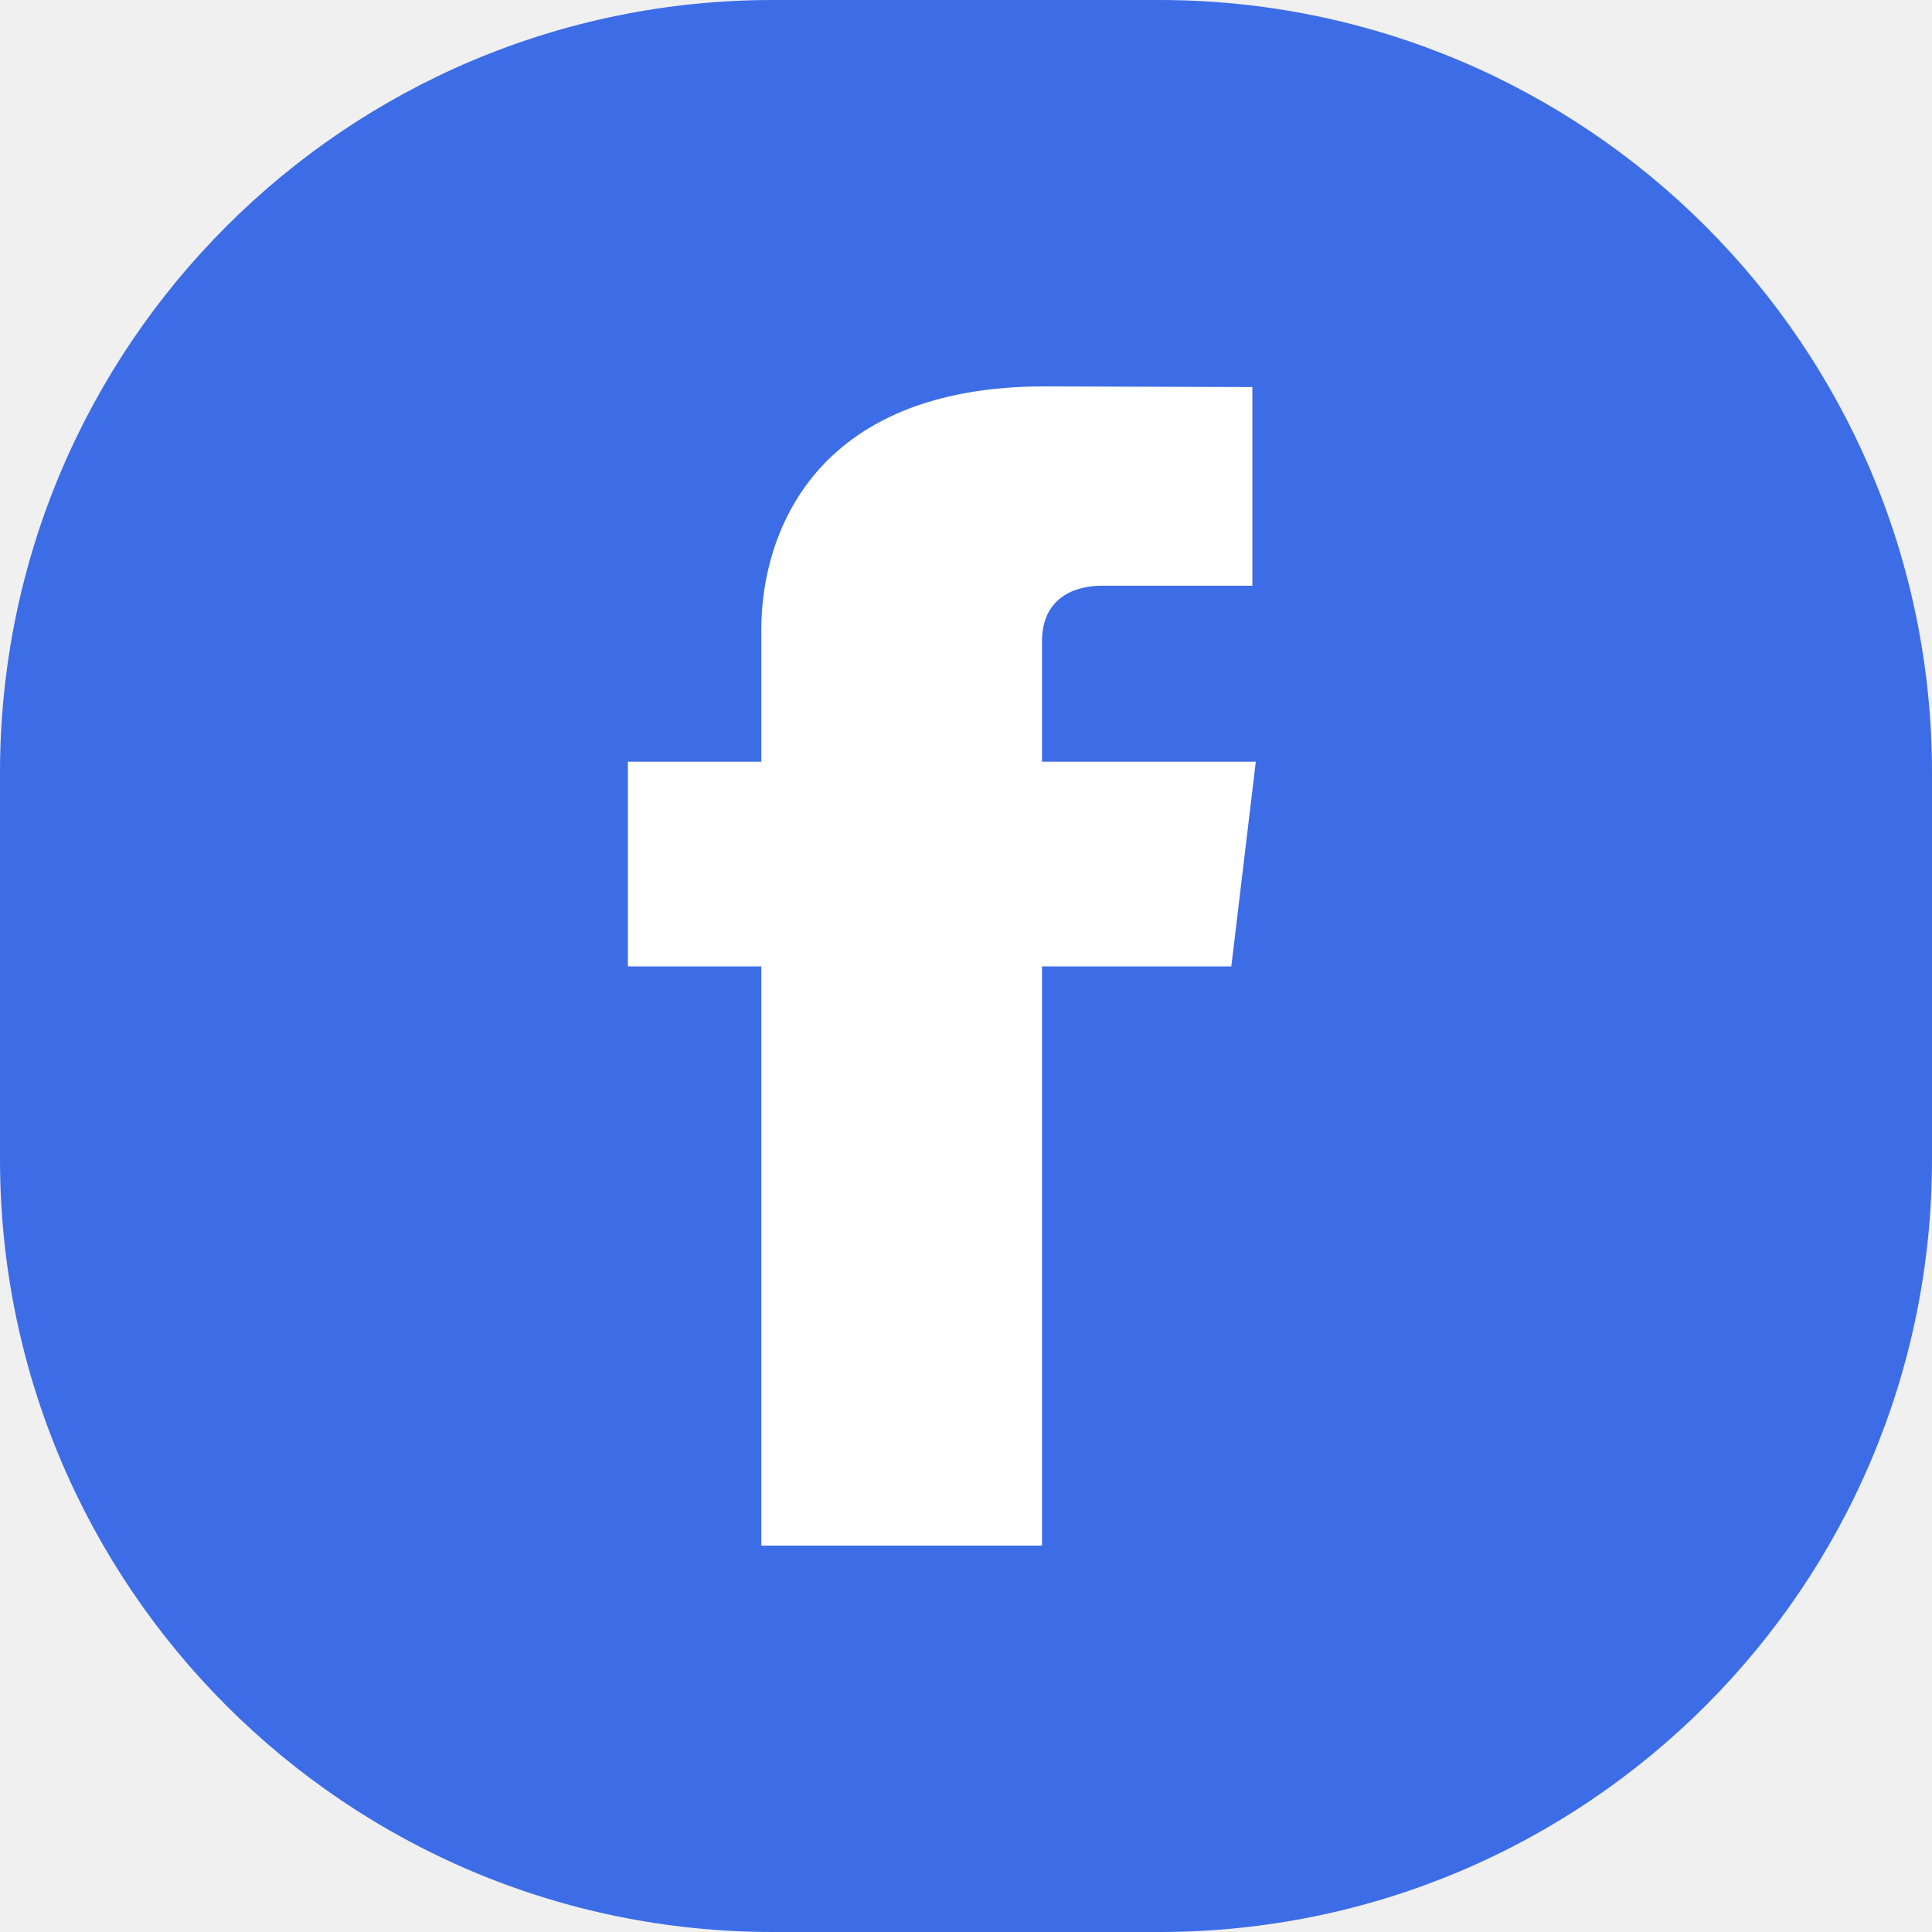
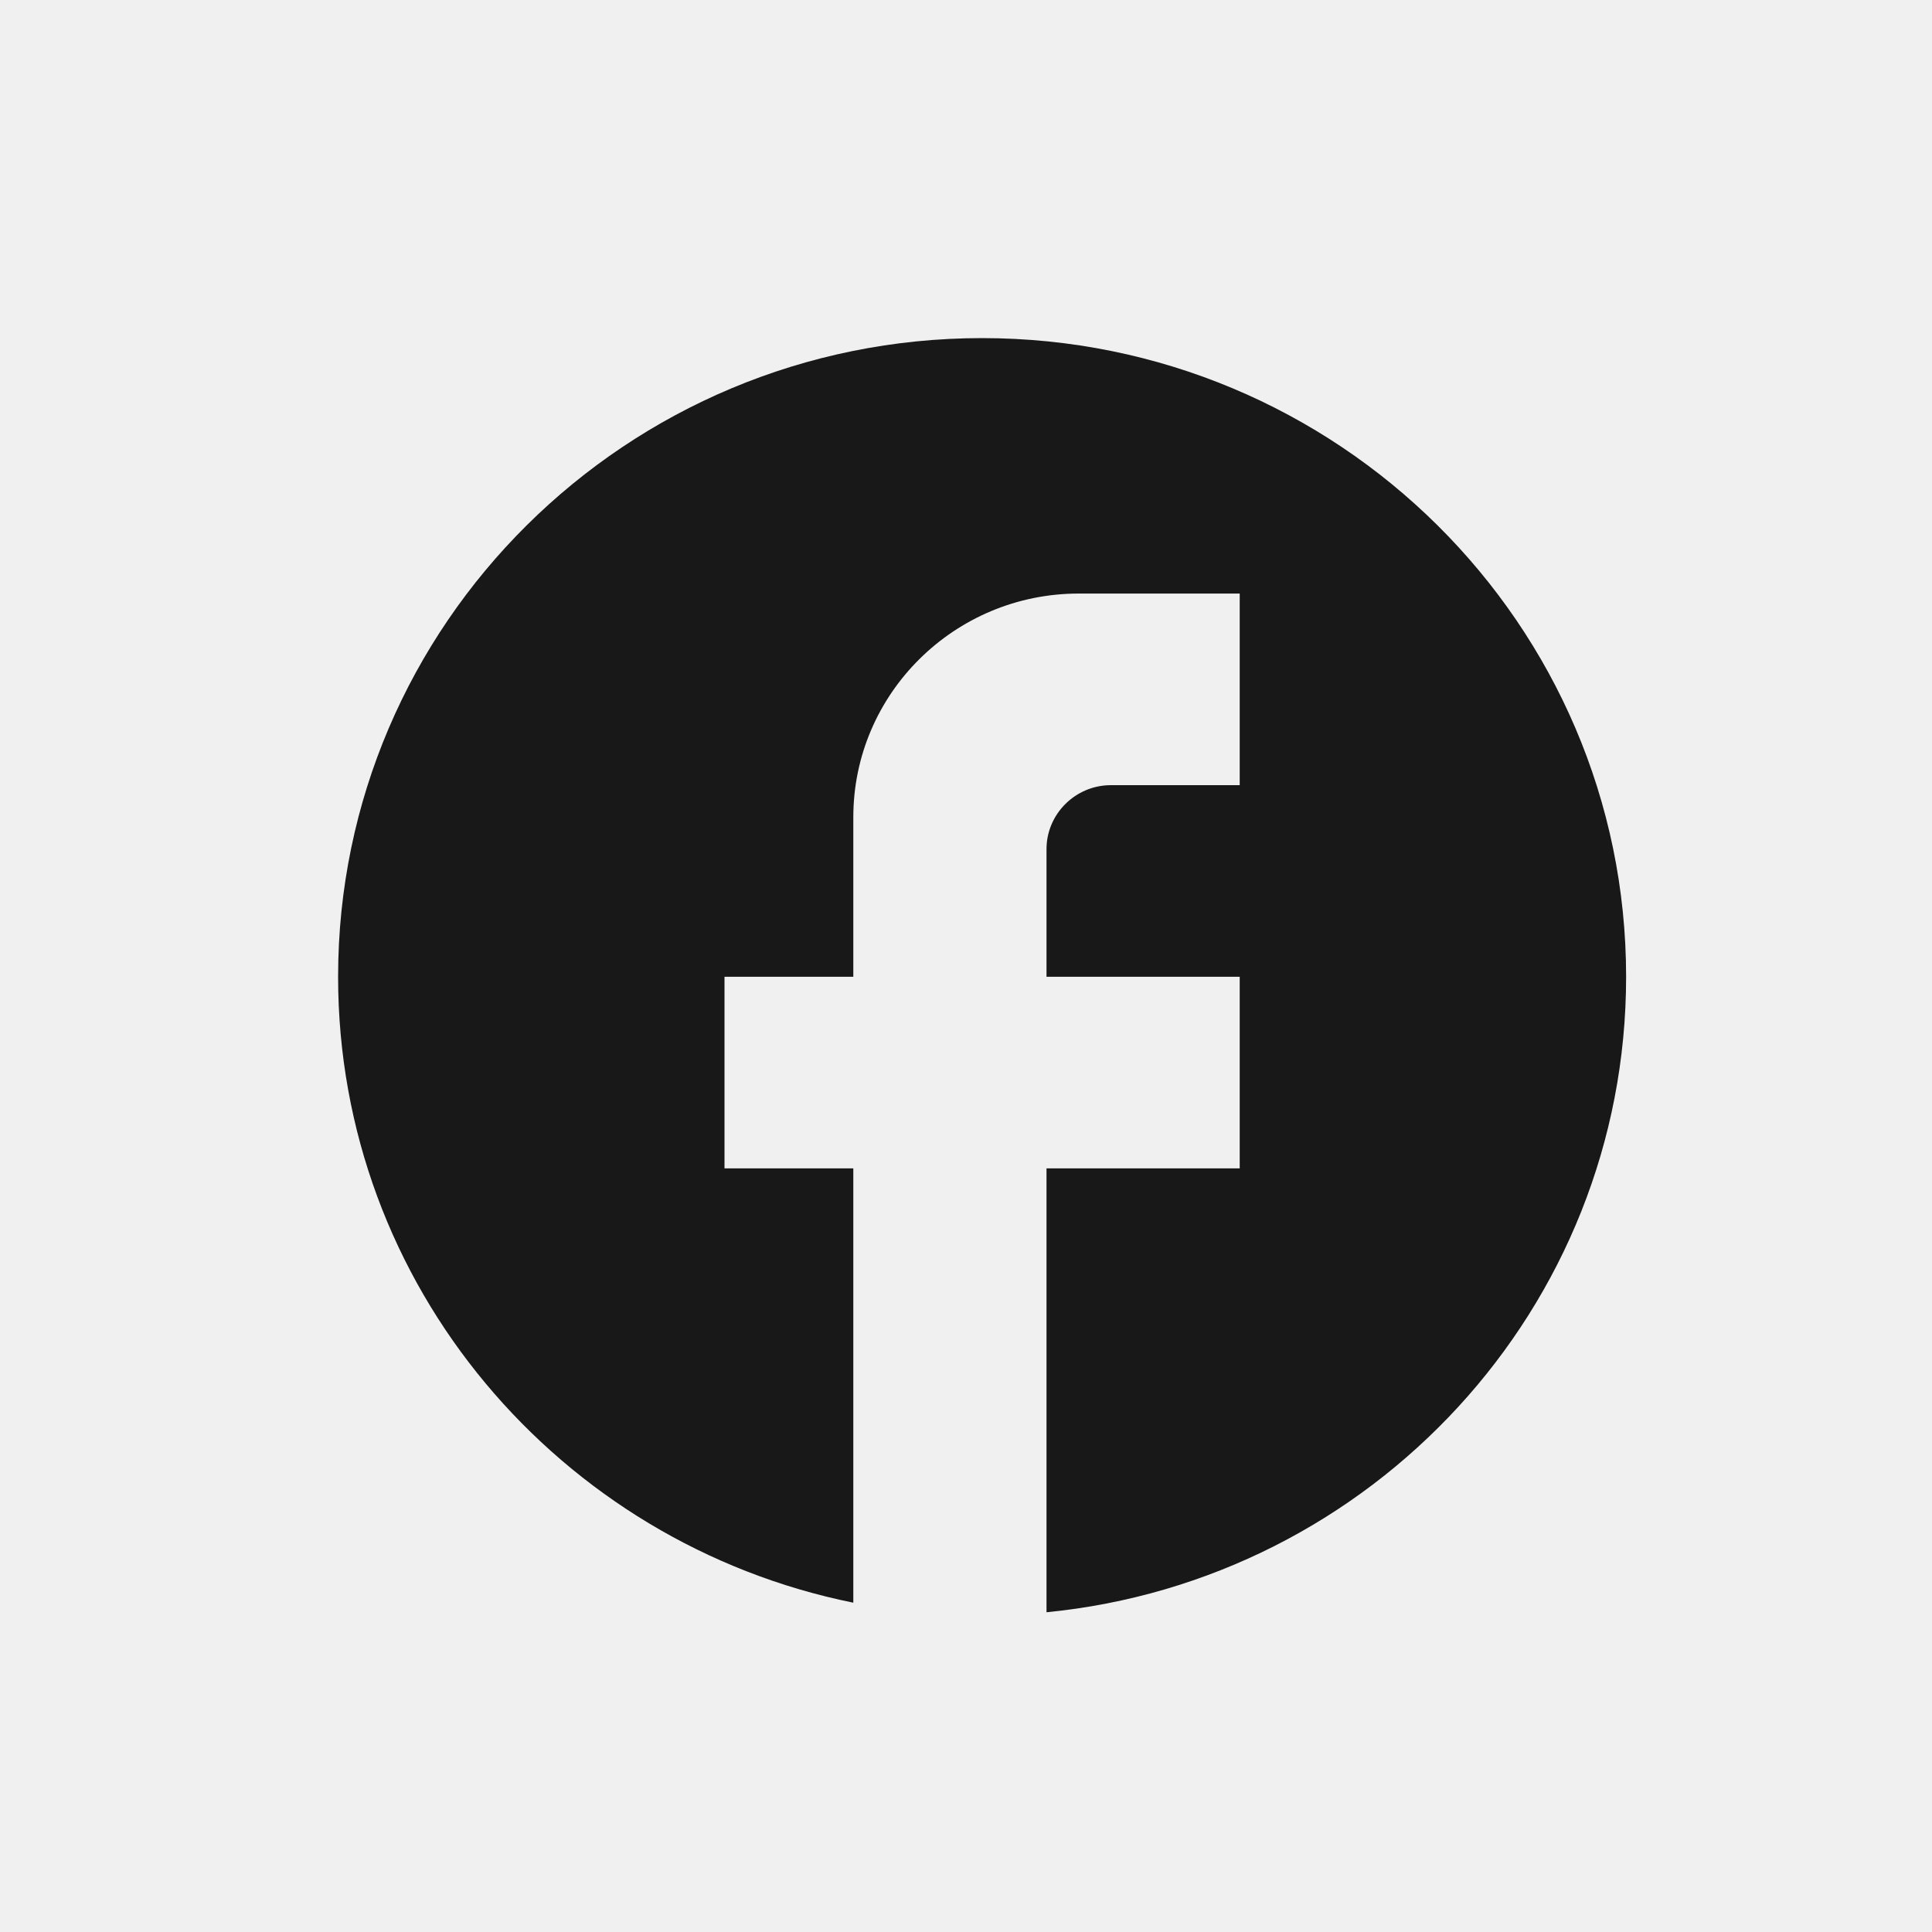
- <svg xmlns="http://www.w3.org/2000/svg" width="40" height="40" viewBox="0 0 40 40" fill="none">
-   <rect width="40" height="40" rx="16" fill="#3D6DE6" />
-   <path d="M26 15.771H21.573V13.28C21.573 12.345 22.295 12.127 22.804 12.127C23.312 12.127 25.929 12.127 25.929 12.127V8.014L21.626 8C16.849 8 15.762 11.067 15.762 13.03V15.771H13V20.009H15.762C15.762 25.447 15.762 32 15.762 32H21.573C21.573 32 21.573 25.383 21.573 20.009H25.493L26 15.771Z" fill="white" />
+ <svg xmlns="http://www.w3.org/2000/svg" width="40" height="40" viewBox="0 0 40 40">
+   <g opacity="0.9">
+     <path d="M33.667 20.223C33.667 12.924 27.693 7 20.333 7C12.973 7 7 12.924 7 20.223C7 26.623 11.587 31.952 17.667 33.182V24.19H15V20.223H17.667V16.918C17.667 14.365 19.76 12.289 22.333 12.289H25.667V16.256H23C22.267 16.256 21.667 16.851 21.667 17.579V20.223H25.667V24.19H21.667V33.38C28.4 32.719 33.667 27.086 33.667 20.223Z" />
+   </g>
</svg>
